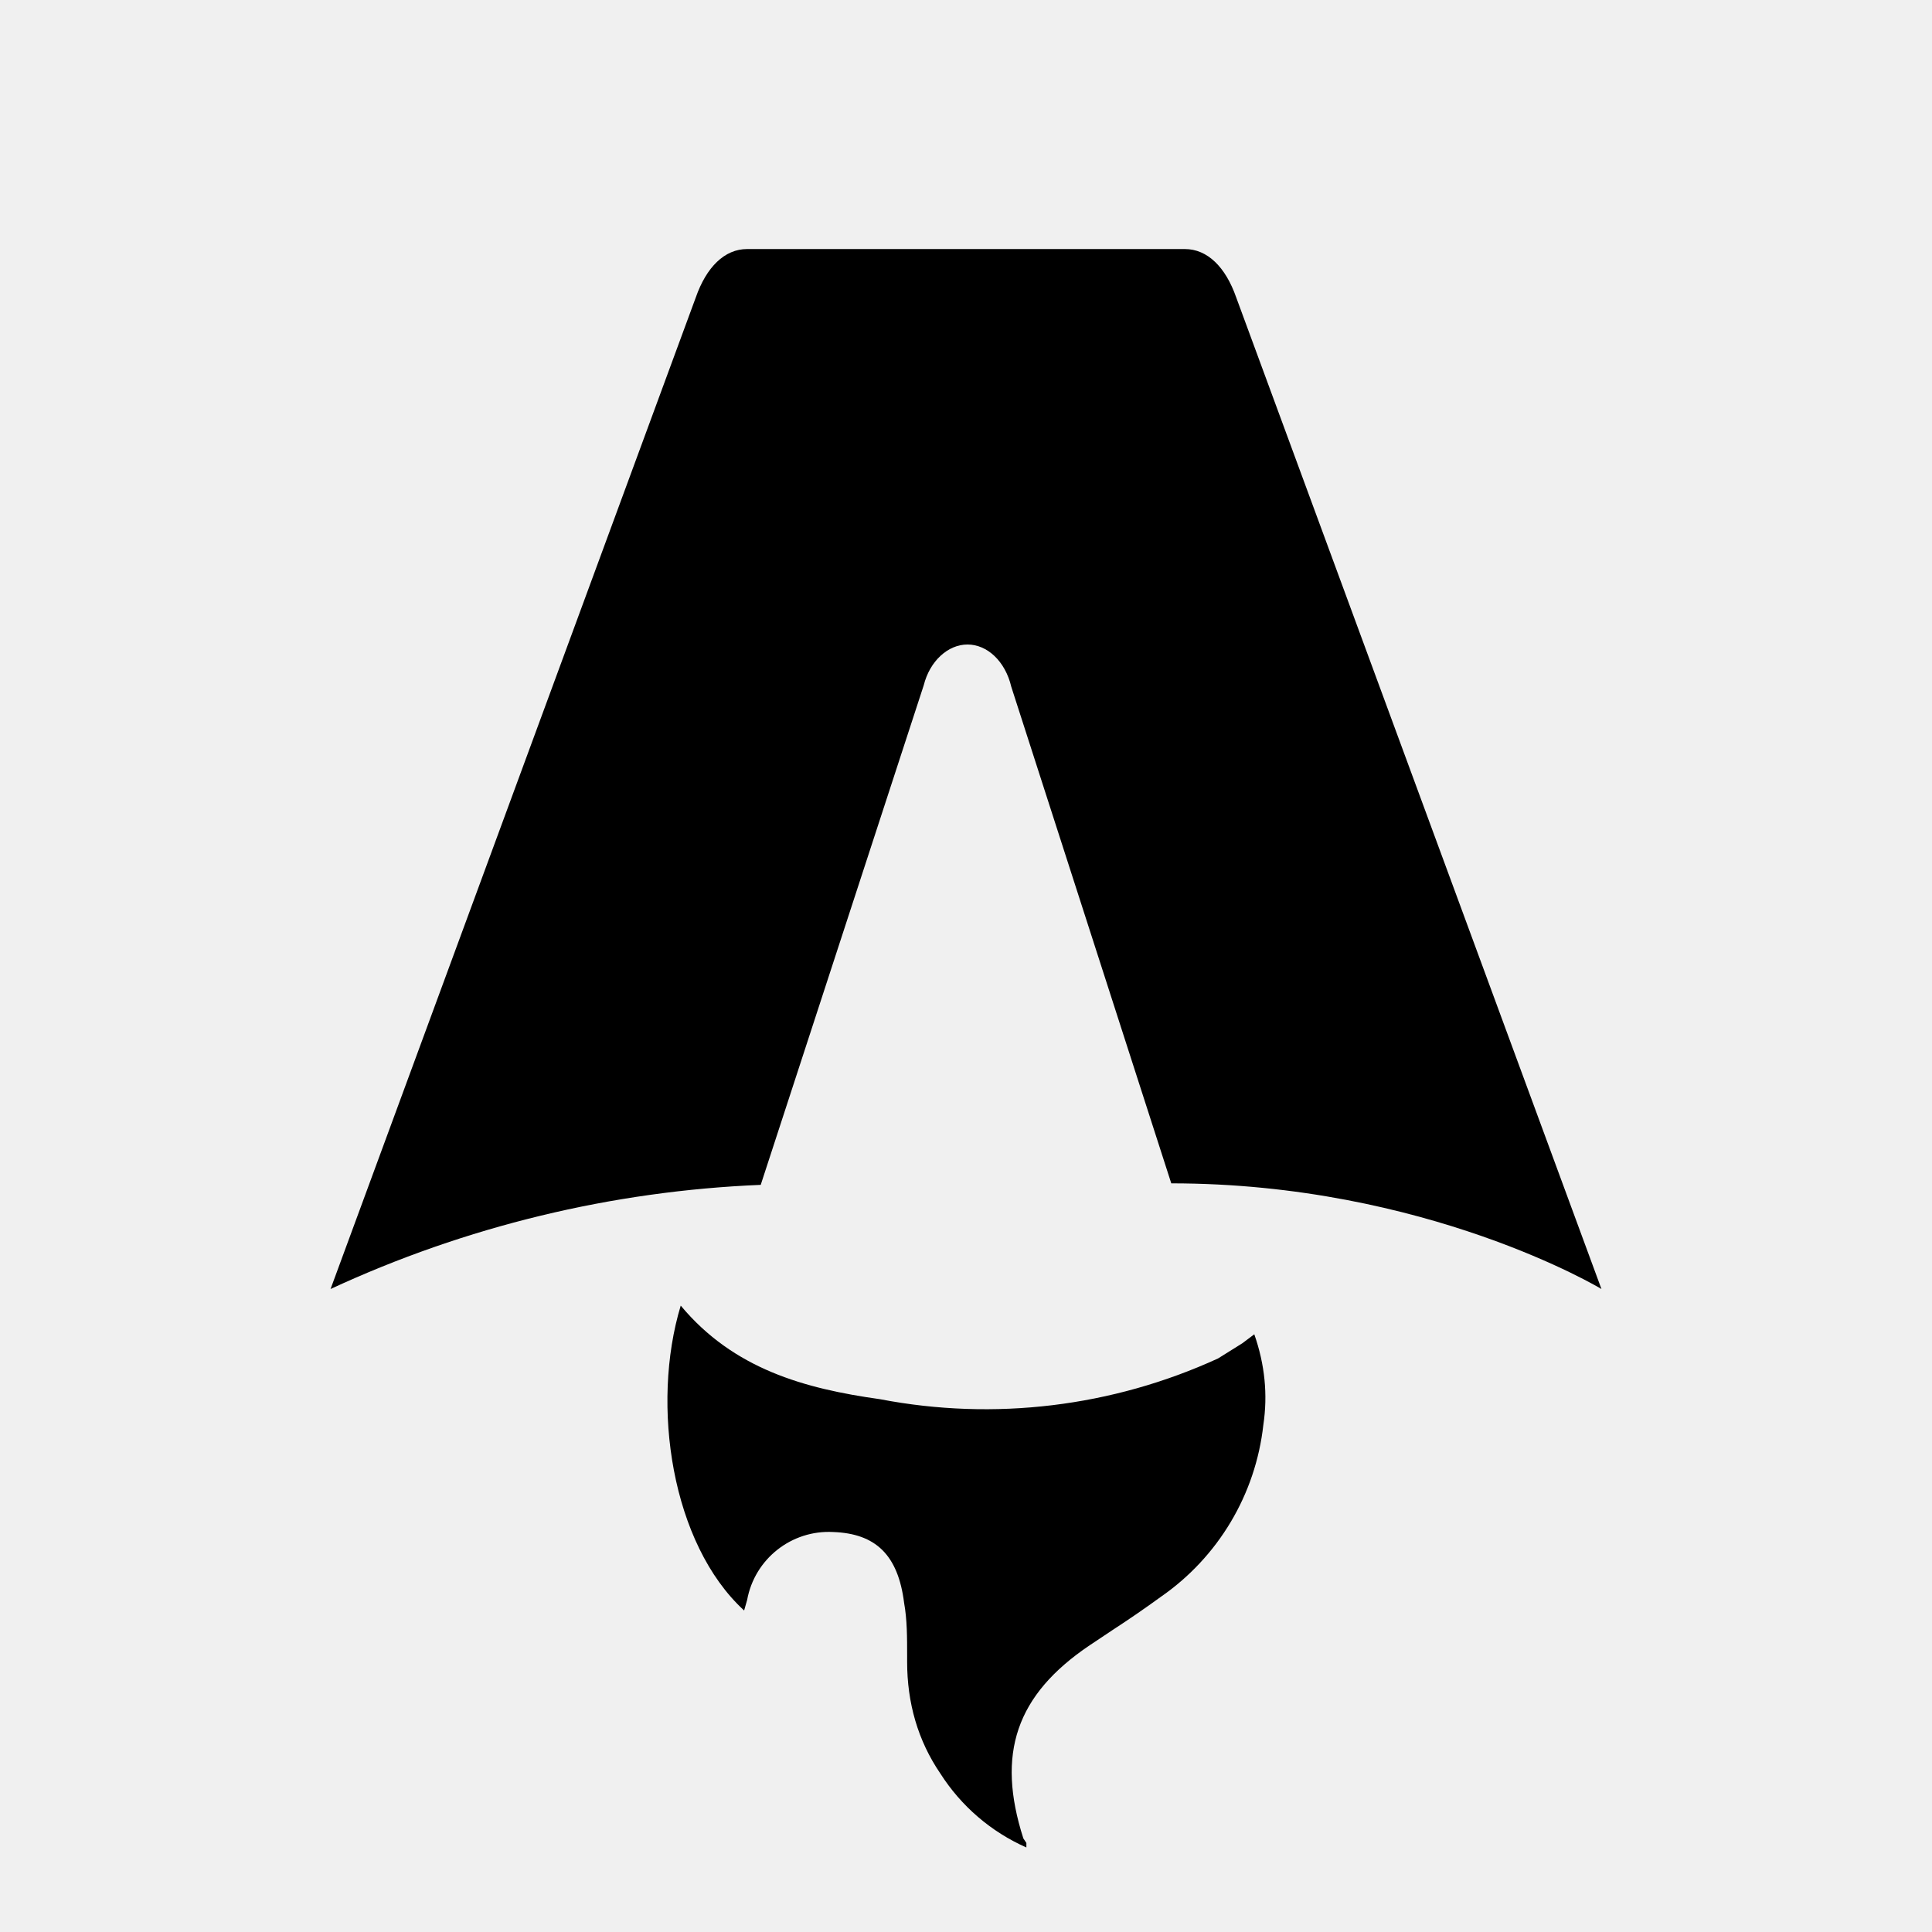
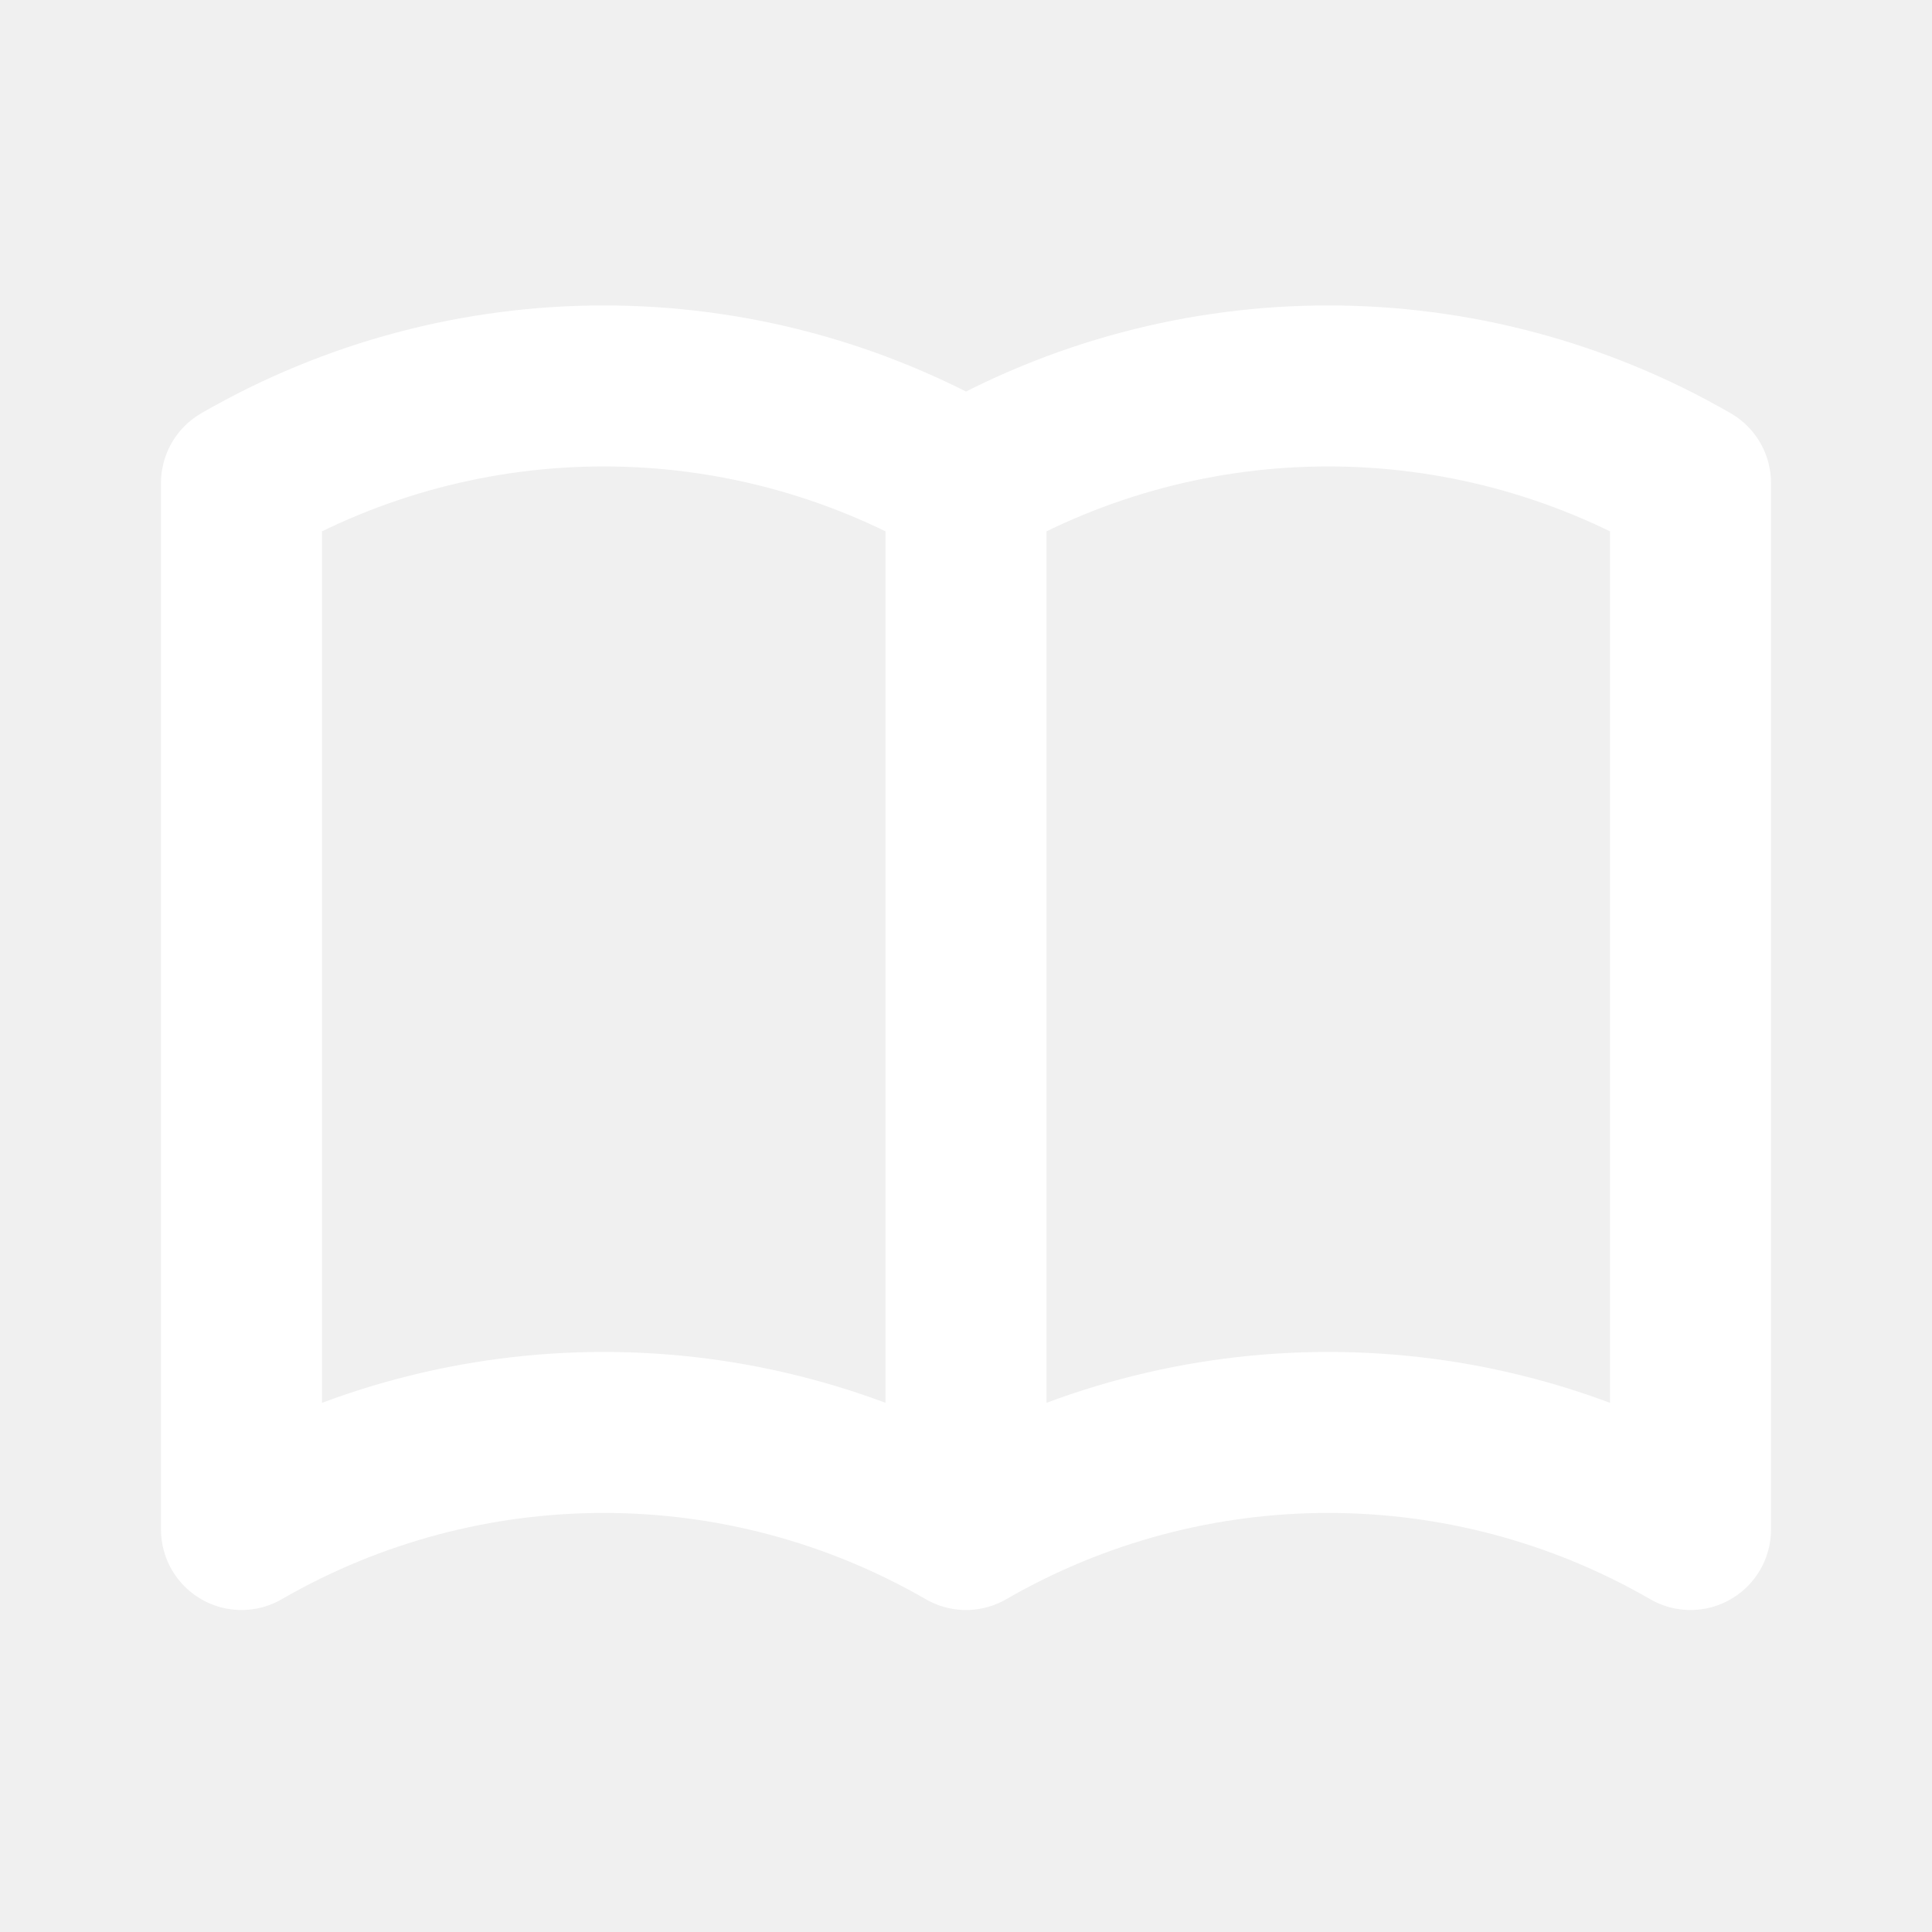
- <svg xmlns="http://www.w3.org/2000/svg" fill="none" viewBox="0 0 128 128">
-   <path d="M50.4 78.5a75.1 75.1 0 0 0-28.5 6.9l24.2-65.7c.7-2 1.9-3.2 3.4-3.2h29c1.5 0 2.7 1.2 3.4 3.2l24.2 65.7s-11.6-7-28.5-7L67 45.5c-.4-1.7-1.6-2.8-2.9-2.8-1.3 0-2.5 1.1-2.9 2.7L50.4 78.5Zm-1.1 28.2Zm-4.2-20.2c-2 6.6-.6 15.8 4.2 20.2a17.5 17.5 0 0 1 .2-.7 5.5 5.5 0 0 1 5.7-4.5c2.8.1 4.3 1.5 4.7 4.7.2 1.1.2 2.3.2 3.5v.4c0 2.7.7 5.2 2.2 7.4a13 13 0 0 0 5.7 4.9v-.3l-.2-.3c-1.8-5.6-.5-9.5 4.4-12.8l1.5-1a73 73 0 0 0 3.2-2.2 16 16 0 0 0 6.8-11.4c.3-2 .1-4-.6-6l-.8.6-1.6 1a37 37 0 0 1-22.4 2.7c-5-.7-9.7-2-13.2-6.2Z" />
-   <style>
-         path { fill: #000; }
-         @media (prefers-color-scheme: dark) {
-             path { fill: #FFF; }
-         }
-     </style>
+ <svg xmlns="http://www.w3.org/2000/svg" width="24" height="24" fill="none" stroke="white" stroke-linecap="round" stroke-linejoin="round" stroke-width="2">
+   <path stroke="none" d="M0 0h24v24H0z" />
+   <path d="M3 19a9 9 0 0 1 9 0 9 9 0 0 1 9 0M3 6a9 9 0 0 1 9 0 9 9 0 0 1 9 0M3 6v13M12 6v13M21 6v13" />
</svg>
